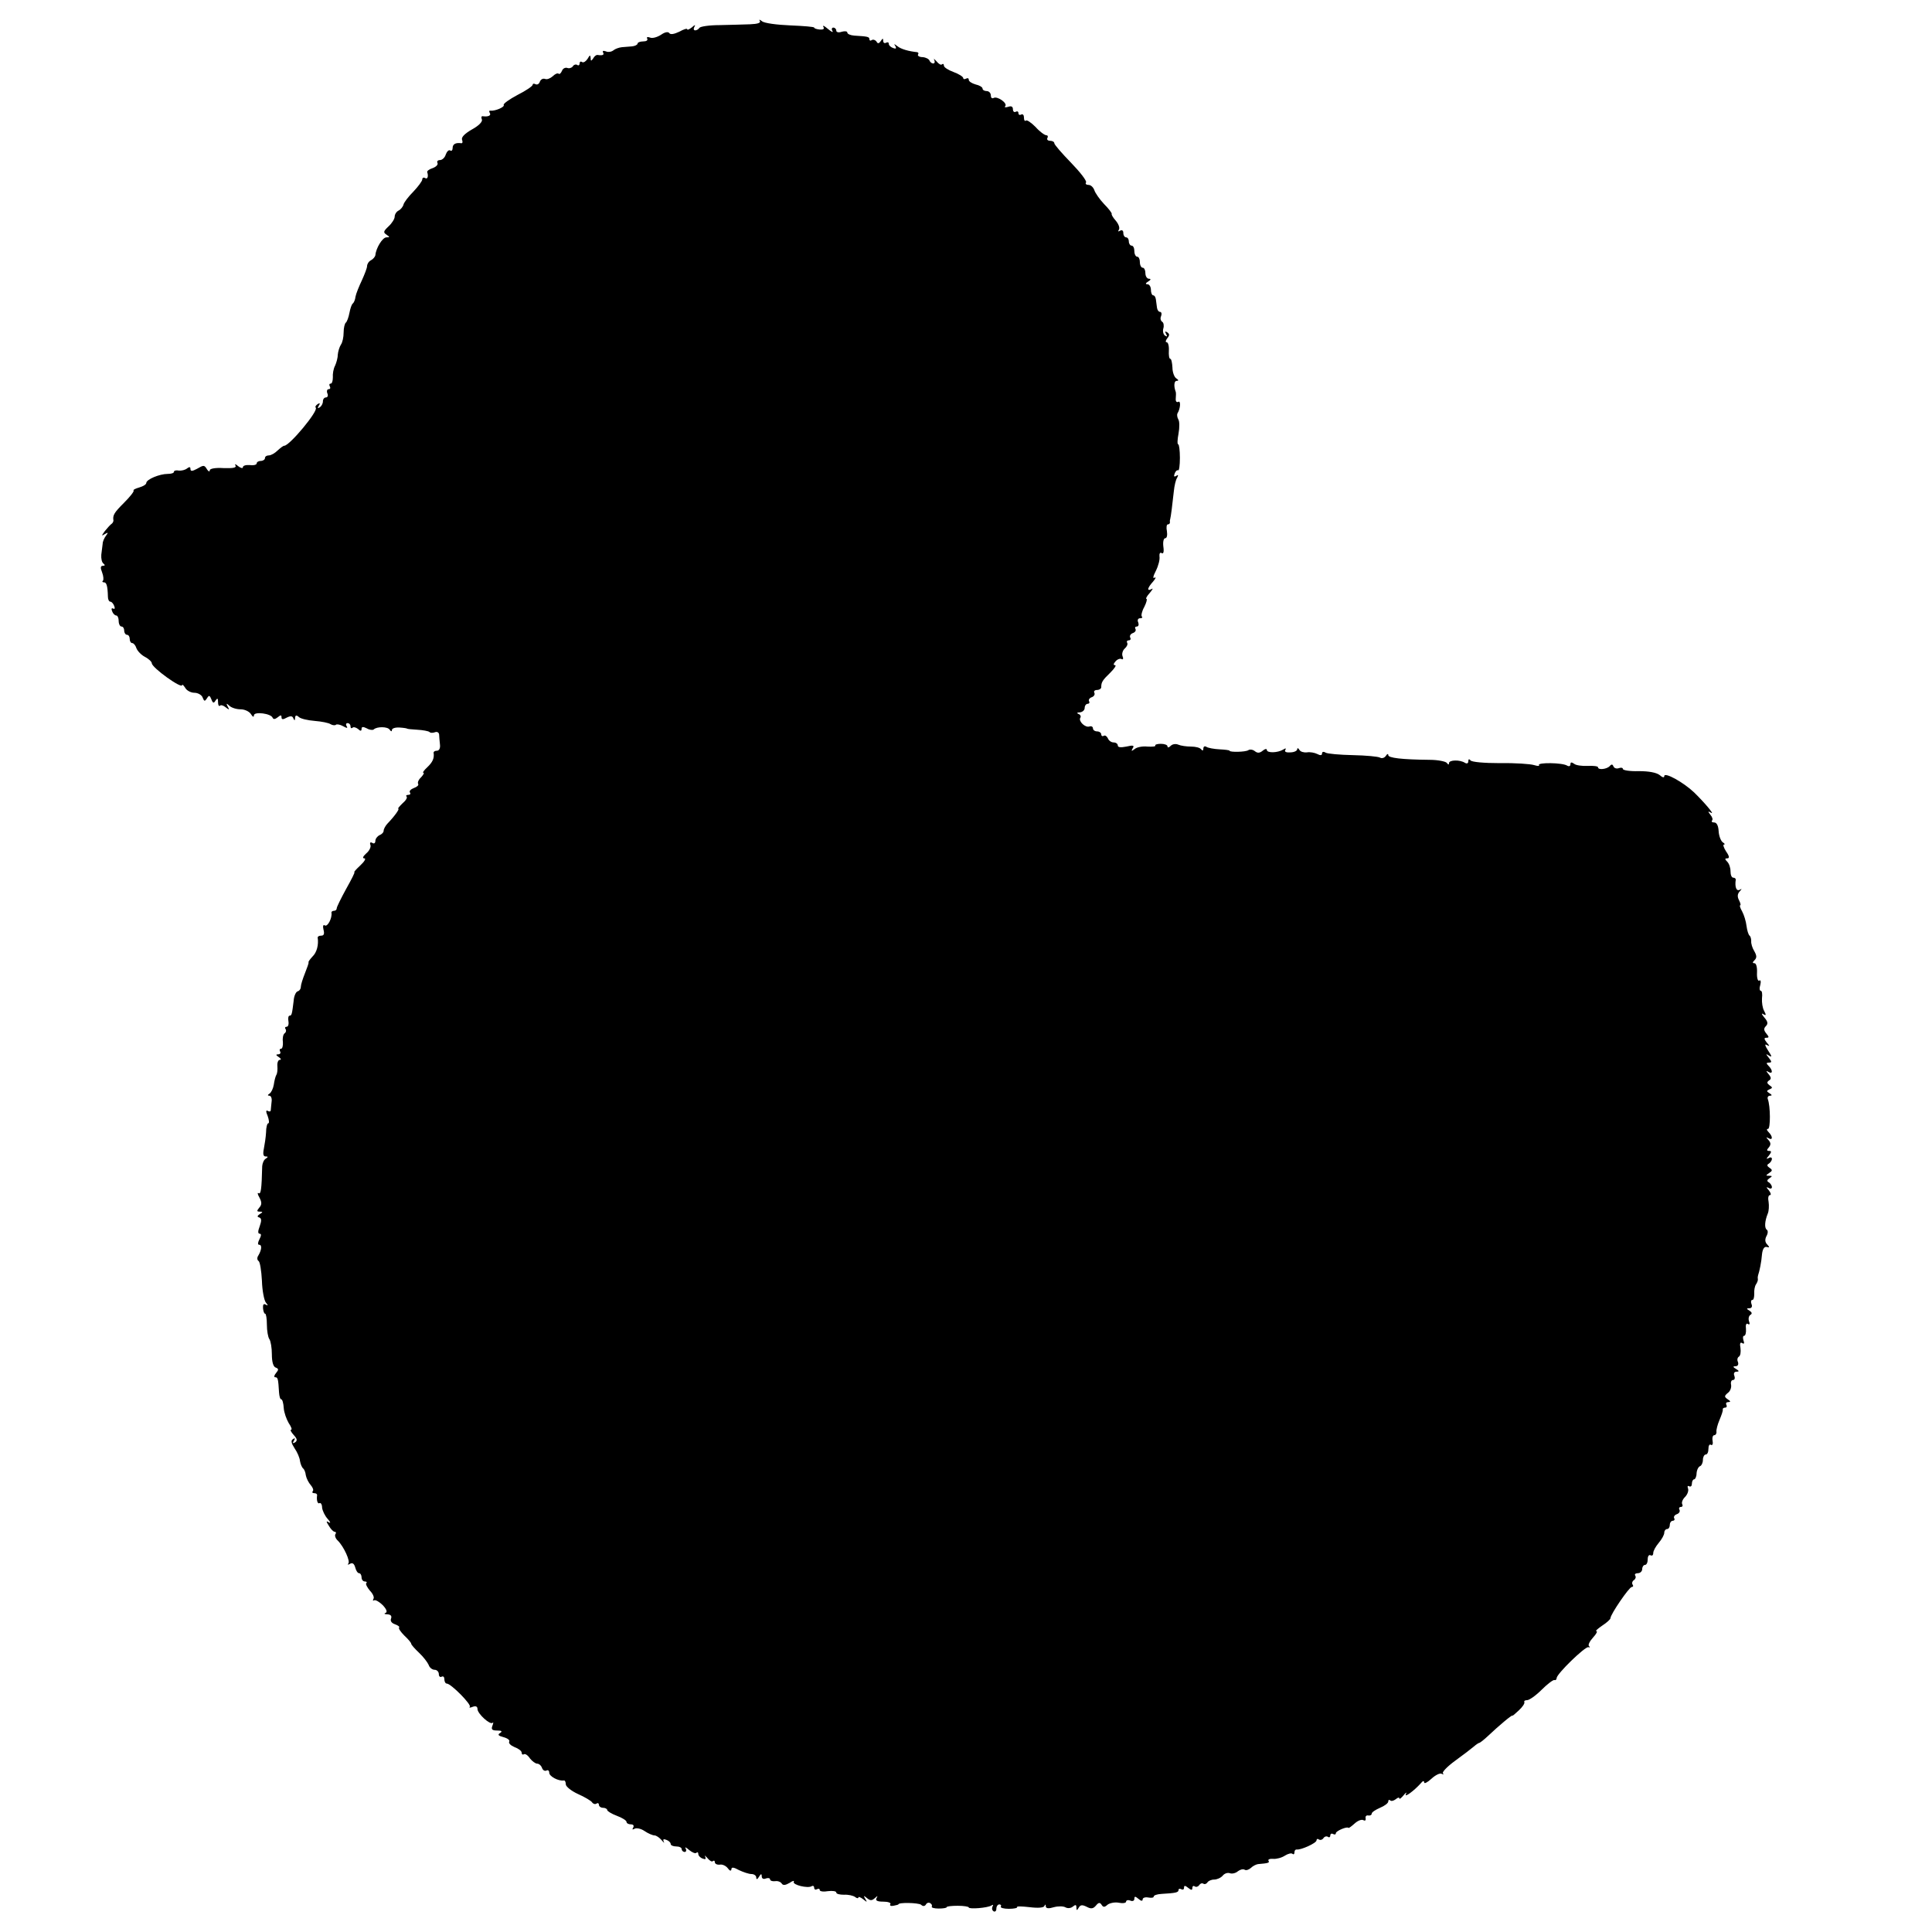
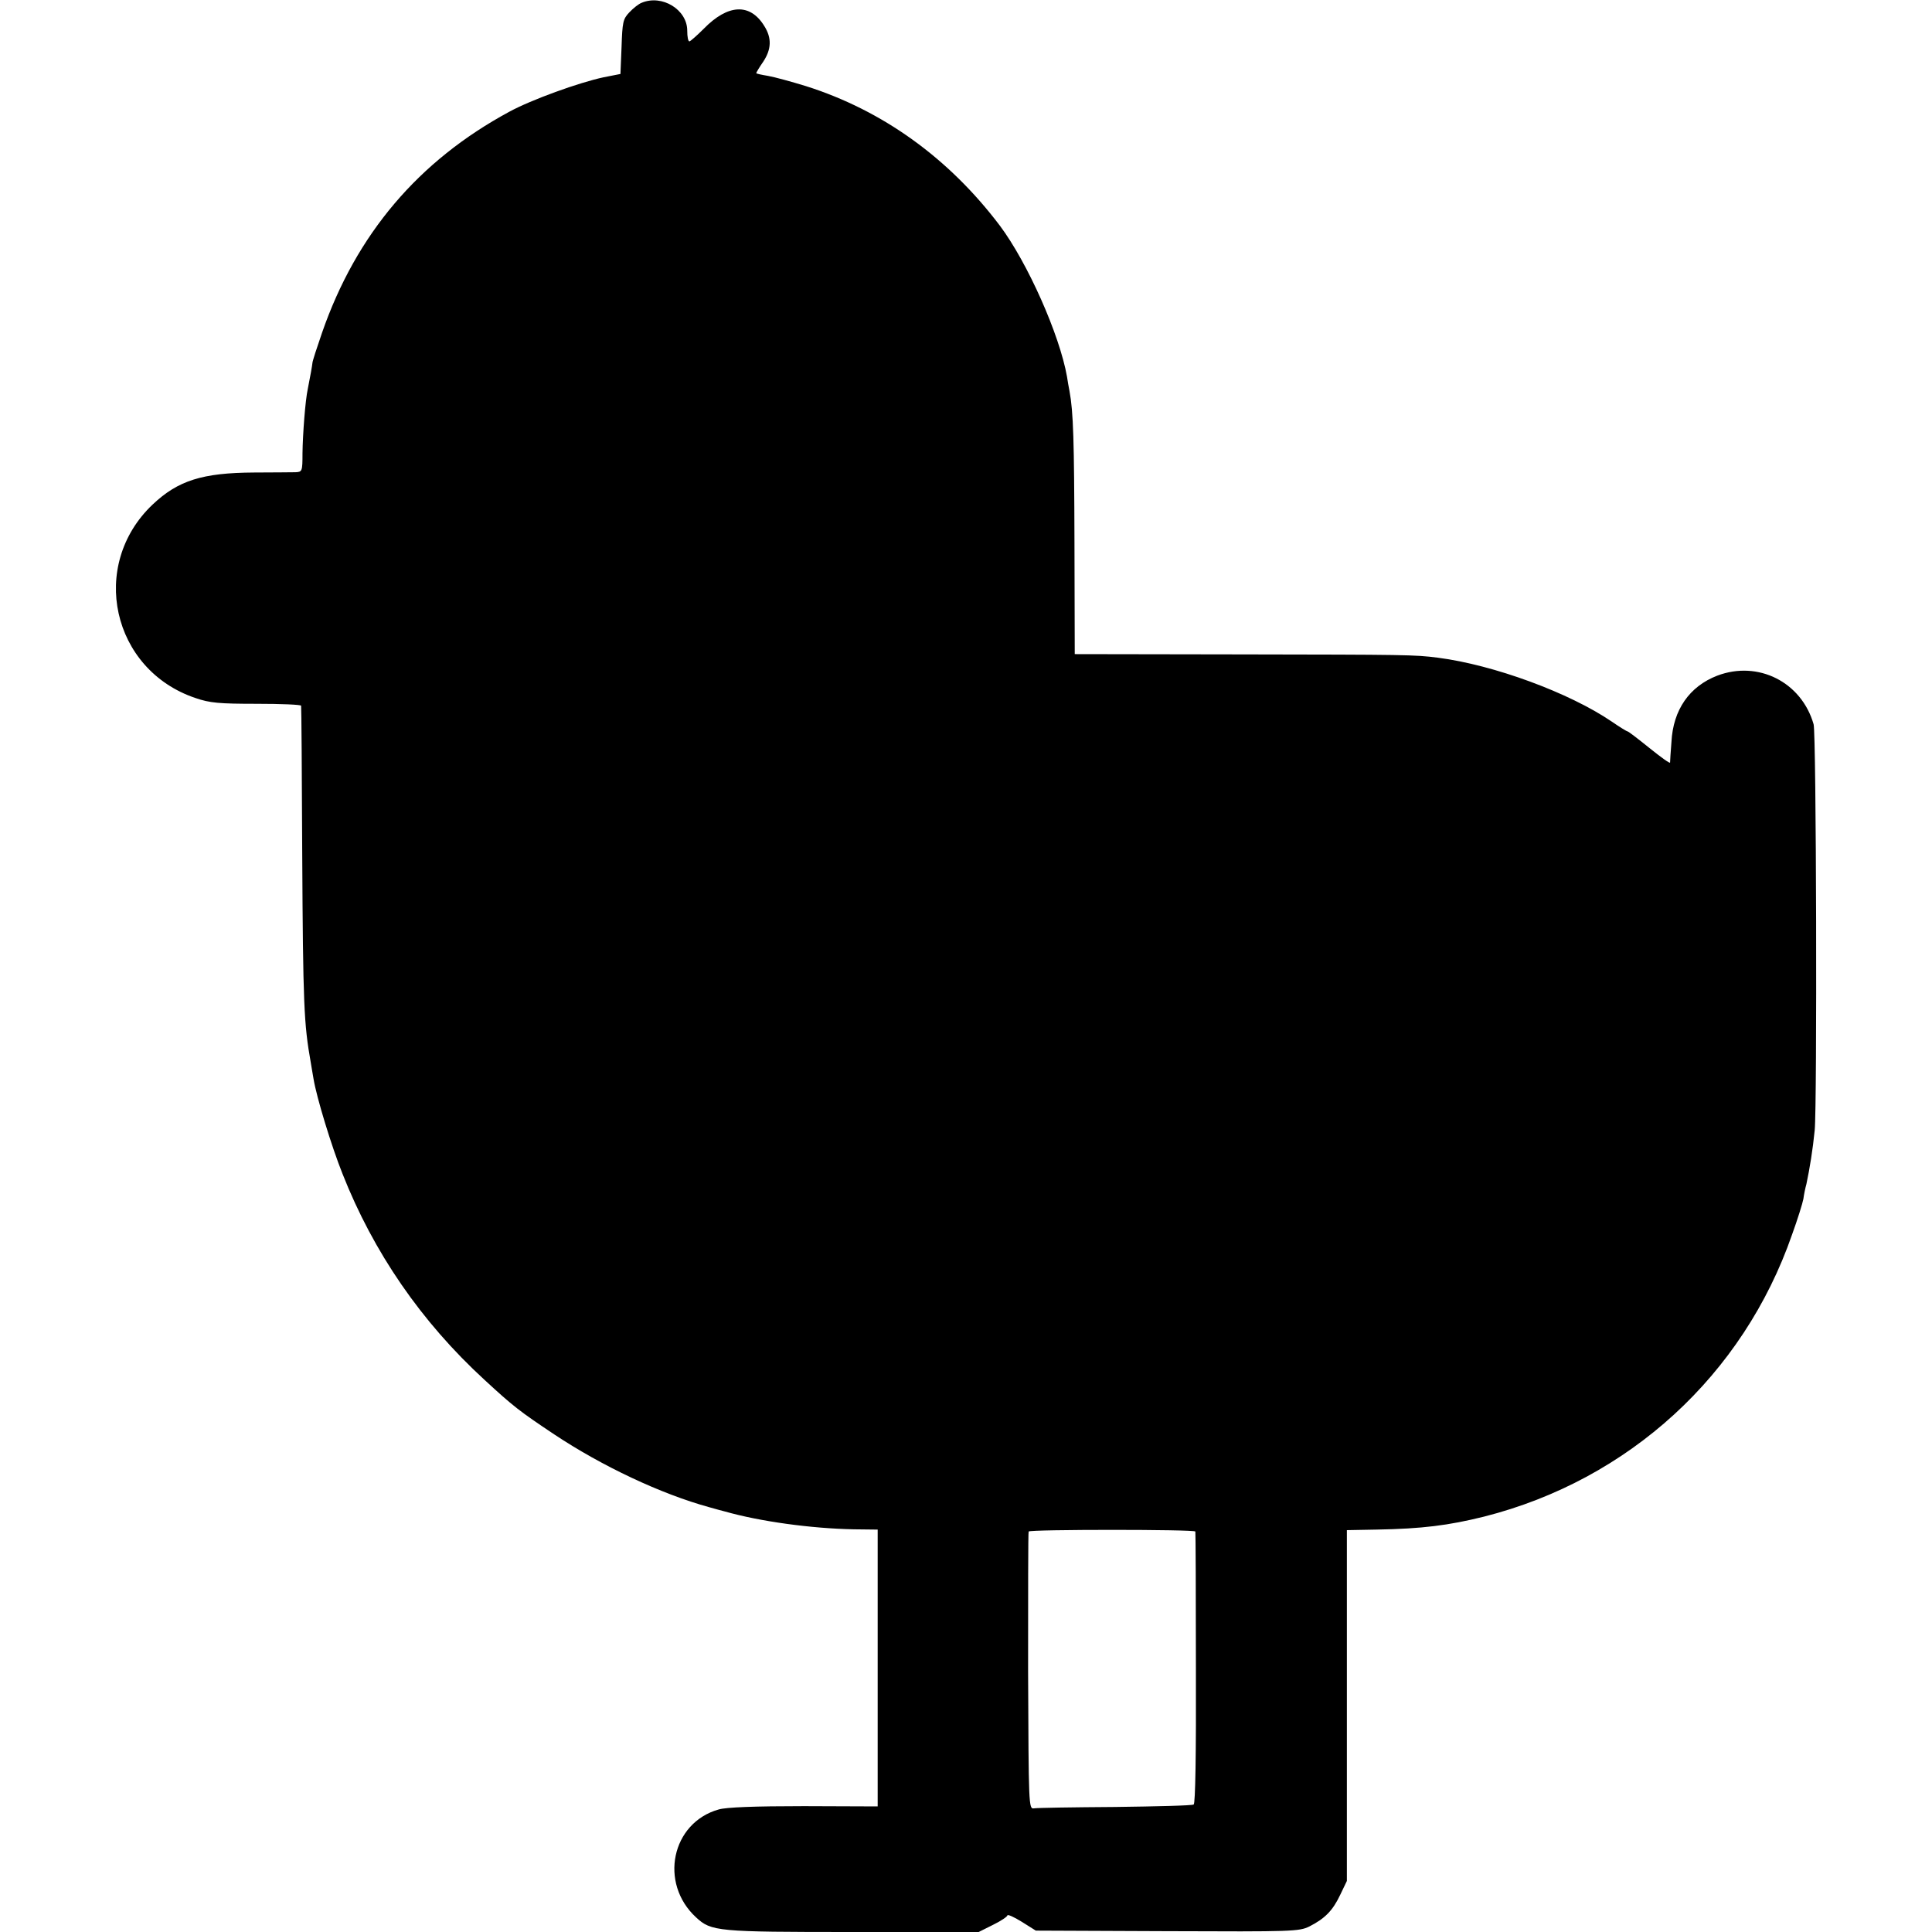
<svg xmlns="http://www.w3.org/2000/svg" version="1.0" width="700pt" height="700pt" viewBox="0 0 700 700" preserveAspectRatio="xMidYMid meet">
  <g transform="translate(0,700) scale(0.1,-0.1)" fill="#000000" stroke="none">
-     <path d="M2753 6924 c4 -7 -8 -11 -36 -12 -23 -1 -72 -2 -110 -3 -37 0 -70 -5 -73 -10 -3 -5 -10 -9 -15 -9 -6 0 -7 6 -3 13 5 8 2 8 -9 -2 -9 -7 -17 -11 -17 -7 0 4 -13 0 -29 -9 -19 -9 -32 -11 -36 -5 -4 6 -16 4 -30 -6 -14 -9 -32 -14 -40 -10 -9 3 -13 2 -10 -4 3 -6 -3 -10 -14 -10 -12 0 -21 -4 -21 -8 0 -4 -9 -9 -20 -10 -11 -1 -28 -2 -37 -3 -10 -1 -24 -6 -30 -11 -7 -6 -20 -8 -28 -4 -9 3 -13 2 -10 -4 5 -9 -1 -12 -21 -9 -4 0 -11 -5 -15 -13 -7 -10 -9 -10 -9 2 -1 12 -3 11 -11 -3 -6 -9 -14 -15 -20 -12 -5 4 -9 1 -9 -5 0 -6 -4 -9 -9 -5 -5 3 -13 0 -16 -6 -4 -5 -13 -8 -20 -5 -7 2 -16 -2 -19 -11 -4 -9 -9 -13 -12 -10 -4 3 -13 -1 -21 -9 -9 -8 -21 -13 -28 -10 -8 3 -16 -2 -19 -10 -3 -9 -10 -12 -16 -9 -5 3 -10 2 -10 -2 0 -5 -25 -22 -55 -37 -30 -16 -52 -32 -50 -36 5 -8 -32 -23 -48 -21 -5 1 -6 -3 -2 -9 5 -9 -7 -14 -27 -11 -4 0 -5 -5 -2 -12 3 -8 -12 -23 -36 -36 -26 -15 -39 -28 -36 -37 3 -8 2 -13 -2 -13 -21 3 -32 -3 -32 -17 0 -8 -4 -13 -9 -9 -5 3 -12 -4 -16 -15 -3 -11 -13 -20 -21 -20 -8 0 -12 -5 -9 -10 3 -6 -4 -14 -17 -19 -13 -4 -22 -11 -20 -15 5 -15 1 -27 -8 -21 -5 3 -10 1 -10 -5 0 -6 -15 -26 -32 -44 -18 -18 -34 -39 -36 -47 -2 -8 -10 -18 -18 -22 -8 -4 -14 -14 -14 -22 0 -8 -10 -24 -22 -35 -19 -18 -20 -22 -8 -30 13 -9 13 -10 0 -10 -14 0 -38 -39 -40 -65 -1 -5 -8 -14 -16 -18 -8 -4 -14 -14 -14 -21 0 -7 -9 -30 -19 -52 -10 -21 -21 -48 -23 -59 -1 -11 -6 -22 -10 -25 -4 -3 -9 -18 -12 -34 -3 -16 -9 -32 -13 -35 -4 -3 -8 -19 -8 -36 0 -16 -4 -36 -10 -44 -5 -8 -10 -24 -11 -35 0 -12 -5 -30 -10 -41 -6 -11 -9 -30 -8 -42 0 -13 -3 -23 -8 -23 -5 0 -6 -4 -3 -10 3 -5 2 -10 -4 -10 -6 0 -8 -7 -5 -15 4 -8 1 -15 -5 -15 -6 0 -11 -6 -11 -14 0 -8 -5 -18 -12 -22 -7 -5 -8 -3 -3 6 6 9 4 11 -4 6 -7 -5 -10 -10 -7 -13 11 -11 -95 -138 -114 -138 -4 0 -14 -8 -24 -17 -10 -10 -24 -18 -32 -18 -8 0 -14 -4 -14 -10 0 -5 -7 -10 -15 -10 -8 0 -15 -4 -15 -9 0 -5 -11 -8 -25 -6 -14 1 -25 -2 -25 -8 0 -5 -8 -3 -17 4 -9 8 -14 9 -10 3 5 -9 -8 -11 -43 -10 -30 2 -50 -2 -50 -8 0 -6 -4 -5 -9 2 -11 18 -12 18 -38 3 -17 -9 -23 -9 -23 0 0 8 -4 8 -12 2 -7 -6 -21 -9 -30 -8 -10 2 -18 0 -18 -5 0 -4 -10 -7 -22 -7 -30 0 -78 -20 -78 -33 0 -5 -11 -12 -25 -16 -14 -4 -24 -9 -21 -11 3 -3 -13 -23 -35 -45 -36 -36 -41 -45 -38 -64 0 -4 -3 -10 -8 -13 -4 -3 -15 -15 -23 -25 -13 -18 -13 -19 0 -11 12 7 13 6 4 -6 -6 -8 -12 -21 -12 -29 -1 -8 -3 -26 -5 -40 -1 -14 2 -28 8 -32 6 -5 6 -8 -2 -8 -9 0 -10 -7 -3 -24 5 -13 6 -27 3 -30 -4 -3 -2 -6 4 -6 9 0 13 -13 14 -52 0 -10 4 -18 9 -18 4 0 11 -7 14 -16 3 -8 2 -12 -4 -9 -6 3 -7 -1 -4 -9 3 -9 10 -16 15 -16 5 0 9 -9 9 -20 0 -11 5 -20 10 -20 6 0 10 -7 10 -15 0 -8 5 -15 10 -15 6 0 10 -7 10 -15 0 -8 4 -15 9 -15 5 0 12 -8 15 -18 4 -11 18 -25 31 -32 14 -7 25 -18 25 -23 0 -16 110 -95 110 -79 0 4 5 -1 11 -10 5 -10 21 -18 33 -18 13 0 27 -8 30 -17 6 -15 8 -15 16 -3 7 12 10 11 16 -4 5 -14 9 -15 15 -4 7 10 9 8 9 -6 0 -11 3 -16 7 -13 3 4 13 1 21 -6 13 -10 14 -9 7 3 -6 12 -5 13 6 3 7 -7 25 -13 41 -13 15 0 31 -8 37 -17 6 -10 11 -13 11 -5 0 15 63 7 68 -9 3 -6 9 -5 18 2 11 9 14 9 14 0 0 -8 5 -9 19 -1 14 7 21 6 24 -3 4 -9 6 -8 6 2 1 10 5 11 14 3 6 -6 32 -12 57 -14 25 -2 51 -7 58 -12 7 -4 16 -5 19 -2 3 3 15 1 26 -5 14 -8 18 -8 13 0 -4 6 -2 11 3 11 6 0 11 -5 11 -12 0 -6 3 -8 7 -5 3 4 12 2 20 -4 9 -9 13 -8 13 0 0 8 5 9 19 2 10 -6 21 -7 25 -4 11 11 51 11 58 -1 5 -7 8 -7 8 -1 0 6 12 10 28 9 15 -1 27 -3 27 -4 0 -1 17 -3 37 -4 21 -1 40 -5 44 -8 3 -4 12 -4 20 -1 8 3 14 -1 15 -8 0 -8 2 -24 3 -36 2 -14 -3 -23 -11 -23 -7 0 -12 -3 -12 -7 3 -20 -3 -34 -23 -53 -12 -11 -18 -20 -14 -20 4 0 0 -7 -8 -16 -9 -8 -14 -19 -11 -24 3 -5 -4 -11 -15 -15 -11 -4 -18 -11 -15 -16 4 -5 1 -9 -6 -9 -7 0 -9 -3 -6 -6 4 -4 -3 -15 -15 -25 -11 -11 -18 -19 -15 -19 6 0 -13 -27 -40 -55 -7 -8 -13 -19 -13 -25 0 -6 -7 -13 -15 -16 -8 -4 -15 -13 -15 -21 0 -8 -5 -11 -11 -7 -7 4 -10 1 -7 -7 3 -8 -4 -22 -15 -31 -12 -11 -15 -18 -7 -18 7 0 1 -11 -14 -25 -15 -14 -25 -25 -22 -25 3 0 -11 -27 -30 -61 -18 -33 -34 -65 -34 -70 0 -5 -4 -9 -10 -9 -5 0 -10 -3 -9 -7 3 -19 -14 -52 -24 -46 -6 4 -8 -2 -5 -15 4 -15 2 -22 -8 -22 -8 0 -13 -3 -13 -7 4 -26 -3 -54 -19 -69 -9 -10 -16 -19 -14 -21 1 -2 -5 -19 -13 -39 -8 -20 -15 -42 -15 -49 0 -8 -5 -15 -12 -17 -6 -2 -13 -17 -14 -34 -6 -49 -7 -54 -15 -54 -4 0 -6 -9 -4 -20 2 -11 -1 -20 -6 -20 -6 0 -8 -4 -4 -9 3 -5 1 -12 -4 -15 -5 -4 -8 -17 -6 -31 1 -14 -2 -25 -7 -25 -5 0 -6 -4 -3 -10 3 -5 0 -10 -7 -10 -9 0 -9 -3 2 -10 8 -5 10 -10 4 -10 -6 0 -10 -10 -9 -22 1 -13 0 -27 -4 -33 -3 -5 -7 -21 -9 -35 -2 -13 -9 -28 -15 -32 -8 -5 -8 -8 -1 -8 6 0 10 -10 8 -22 -1 -13 -3 -27 -3 -31 -1 -5 -5 -5 -11 -2 -7 4 -7 -3 0 -19 5 -14 6 -26 2 -26 -4 0 -8 -15 -8 -33 -1 -17 -5 -44 -8 -59 -4 -19 -2 -28 6 -28 10 0 10 -2 1 -8 -7 -4 -12 -16 -13 -27 -2 -86 -5 -103 -13 -98 -5 3 -4 -4 3 -16 9 -17 9 -26 -1 -37 -9 -11 -9 -14 2 -14 12 0 12 -2 0 -9 -9 -6 -10 -10 -2 -12 9 -3 9 -12 2 -32 -7 -18 -7 -27 0 -27 6 0 6 -7 -1 -20 -6 -12 -7 -20 -1 -20 11 0 9 -19 -3 -39 -5 -7 -5 -16 1 -20 5 -3 10 -35 12 -71 1 -36 8 -71 14 -79 9 -11 9 -13 0 -8 -8 5 -11 0 -10 -13 1 -11 4 -20 8 -20 3 0 6 -18 6 -40 0 -21 4 -45 9 -52 5 -7 9 -32 9 -55 0 -27 5 -45 14 -48 11 -4 11 -8 1 -20 -7 -8 -8 -15 -3 -15 10 0 11 -6 14 -55 1 -14 4 -25 8 -25 4 0 8 -14 9 -31 1 -17 10 -41 18 -55 9 -13 13 -24 9 -24 -5 0 0 -9 9 -19 13 -14 14 -21 5 -27 -8 -5 -10 -3 -4 6 5 9 4 11 -3 6 -9 -5 -7 -14 5 -33 10 -14 19 -35 20 -47 2 -11 7 -23 11 -26 4 -3 9 -14 10 -25 2 -11 10 -27 18 -36 8 -9 11 -19 7 -22 -3 -4 -1 -7 5 -7 7 0 11 -3 11 -7 -3 -19 2 -34 9 -29 4 2 9 -5 9 -16 1 -11 10 -30 20 -41 10 -11 12 -17 5 -13 -11 7 -11 4 0 -13 7 -12 16 -21 21 -21 4 0 6 -4 2 -9 -3 -5 1 -16 9 -23 22 -22 46 -75 38 -83 -4 -5 -1 -5 6 -1 9 5 15 1 19 -13 3 -12 9 -21 14 -21 5 0 9 -7 9 -15 0 -8 5 -15 12 -15 6 0 9 -3 5 -6 -3 -3 3 -15 13 -27 11 -11 17 -25 13 -30 -3 -6 -2 -8 3 -5 5 2 19 -6 31 -18 14 -15 17 -25 10 -28 -7 -2 -4 -5 7 -5 12 -1 16 -6 13 -15 -4 -9 2 -17 14 -21 11 -4 18 -9 15 -12 -3 -3 6 -16 19 -29 14 -13 25 -26 25 -30 0 -3 13 -18 28 -32 16 -15 31 -35 35 -44 3 -10 13 -18 22 -18 8 0 15 -7 15 -16 0 -8 5 -12 10 -9 6 3 10 -1 10 -9 0 -9 4 -16 9 -16 15 0 91 -77 83 -84 -3 -4 1 -4 11 0 11 4 17 1 17 -8 0 -17 46 -59 55 -50 3 4 3 -1 -1 -11 -5 -13 -1 -17 17 -17 17 0 20 -3 11 -9 -10 -6 -7 -10 12 -15 15 -4 24 -11 21 -16 -3 -6 5 -14 19 -20 14 -5 26 -14 26 -20 0 -6 4 -9 8 -6 5 3 15 -4 22 -15 8 -10 20 -19 26 -19 7 0 15 -7 18 -16 3 -8 10 -12 16 -9 5 3 10 0 10 -8 0 -13 33 -31 53 -28 4 1 7 -6 7 -14 0 -8 20 -24 44 -35 25 -11 48 -25 51 -30 4 -6 11 -8 16 -5 5 4 9 1 9 -4 0 -6 7 -11 15 -11 8 0 15 -4 15 -8 0 -4 16 -14 35 -21 19 -7 35 -17 35 -22 0 -5 7 -9 16 -9 9 0 12 -5 8 -12 -4 -7 -3 -8 5 -4 6 4 23 1 36 -8 13 -9 30 -16 36 -16 7 0 18 -8 26 -17 8 -10 12 -12 8 -6 -4 9 -1 11 9 7 9 -3 16 -10 16 -15 0 -5 9 -9 20 -9 11 0 20 -4 20 -10 0 -5 5 -10 11 -10 5 0 7 6 3 13 -4 6 2 4 13 -6 11 -9 23 -14 26 -10 4 3 7 2 7 -4 0 -6 7 -14 16 -17 10 -4 13 -2 9 7 -4 6 0 4 8 -5 8 -10 17 -15 20 -11 4 3 7 1 7 -4 0 -6 8 -10 18 -9 9 2 22 -4 29 -13 7 -10 12 -11 13 -4 0 9 8 8 28 -3 15 -7 35 -14 45 -14 9 0 17 -6 17 -12 0 -9 4 -8 10 2 7 12 10 12 10 1 0 -7 6 -11 15 -7 8 3 15 1 15 -3 0 -5 8 -8 18 -7 9 2 20 -2 24 -8 5 -8 13 -7 29 2 11 8 18 9 15 4 -6 -11 51 -25 65 -16 5 3 9 0 9 -6 0 -6 5 -8 10 -5 6 3 10 2 10 -3 0 -5 14 -7 30 -4 17 2 30 0 30 -5 0 -5 12 -8 28 -8 15 1 33 -3 40 -8 6 -5 12 -6 12 -2 0 4 8 1 17 -6 15 -12 16 -12 8 1 -7 12 -6 13 6 3 12 -10 18 -10 29 0 10 9 11 9 6 0 -5 -9 2 -13 24 -13 17 0 29 -4 26 -9 -4 -5 2 -8 11 -6 10 2 18 4 18 5 0 8 72 6 82 -1 7 -7 14 -6 18 1 3 6 11 8 16 4 5 -3 7 -8 5 -12 -2 -4 9 -7 25 -7 16 0 29 2 29 5 0 3 18 5 40 5 22 0 40 -3 40 -6 0 -7 68 -2 82 7 6 4 8 3 4 -4 -3 -6 -2 -13 4 -17 5 -3 10 1 10 9 0 9 5 16 11 16 5 0 8 -4 5 -8 -2 -4 10 -8 29 -8 19 0 32 3 30 6 -2 4 18 3 45 0 32 -4 51 -2 54 4 3 7 5 7 5 -1 1 -8 10 -9 30 -3 15 4 34 4 42 -1 8 -4 19 -3 26 3 10 8 13 7 13 -3 0 -12 2 -12 9 0 6 10 13 10 29 2 15 -8 23 -7 33 5 9 11 14 12 20 3 6 -10 11 -10 22 0 8 6 27 10 41 7 14 -3 26 -1 26 4 0 5 7 7 15 4 8 -4 15 -1 15 6 0 10 3 10 15 0 9 -8 15 -9 15 -2 0 6 9 9 20 7 11 -2 20 -1 20 3 0 5 12 9 28 10 51 3 62 5 62 14 0 5 5 6 10 3 6 -3 10 -1 10 6 0 8 4 8 15 -1 11 -9 15 -9 15 -1 0 7 4 10 9 6 5 -3 12 -1 16 5 4 6 10 8 15 5 5 -3 11 -1 15 5 3 5 14 10 24 10 10 0 24 6 31 14 6 8 18 12 26 9 8 -3 21 0 29 7 8 6 18 9 24 6 5 -4 15 -1 23 6 7 7 19 13 26 14 37 3 43 5 38 12 -3 5 5 8 17 7 12 -1 31 4 43 12 11 7 24 10 27 6 4 -3 7 -1 7 5 0 7 3 11 8 11 14 -3 72 23 72 33 0 5 4 7 9 3 5 -3 12 -1 16 5 4 6 11 8 16 5 5 -4 9 -1 9 5 0 6 5 8 10 5 6 -3 10 -2 10 3 0 8 42 26 46 19 1 -1 11 6 22 16 12 11 26 16 32 12 6 -3 9 -1 8 7 -2 7 3 12 10 10 6 -1 12 2 12 7 0 5 14 14 30 21 17 7 30 17 30 23 0 6 3 7 7 4 3 -4 12 -2 20 4 7 6 13 8 13 3 0 -4 7 1 16 12 8 10 12 12 8 4 -8 -16 30 12 54 39 7 9 12 10 12 3 0 -6 12 0 26 13 15 14 32 22 38 18 6 -3 8 -3 4 2 -4 4 16 25 45 46 29 21 59 44 67 51 8 7 17 13 19 13 3 0 17 11 32 25 39 37 89 79 89 74 0 -2 10 7 23 19 13 12 22 25 20 30 -2 4 2 7 10 7 8 0 32 17 53 38 20 20 41 36 46 35 4 -2 8 2 8 7 0 15 103 115 115 112 6 -2 7 0 2 4 -4 4 3 18 15 31 12 13 17 23 12 23 -5 0 5 9 21 20 17 11 30 23 30 27 0 14 68 113 77 113 5 0 7 4 3 9 -3 5 -1 12 5 16 6 4 8 11 5 16 -4 5 1 9 9 9 9 0 16 7 16 15 0 8 5 15 10 15 6 0 10 9 10 21 0 11 5 17 10 14 6 -3 10 0 10 8 0 8 9 24 20 37 11 13 20 29 20 37 0 7 5 13 10 13 6 0 10 7 10 15 0 8 5 15 11 15 5 0 8 4 5 9 -3 5 1 12 10 15 8 3 12 10 9 16 -3 5 -1 10 5 10 6 0 8 5 5 10 -3 6 1 17 10 26 9 9 14 23 11 31 -3 8 -1 11 4 8 6 -3 10 1 10 9 0 9 4 16 8 16 4 0 9 10 9 22 1 13 7 24 13 26 5 2 10 12 10 23 0 10 5 19 10 19 6 0 10 9 10 21 0 11 4 18 9 14 6 -3 8 4 6 15 -2 11 1 20 6 20 5 0 9 6 8 13 -1 6 4 26 11 42 7 17 13 33 12 38 -1 4 3 7 9 7 5 0 7 5 4 10 -3 6 0 10 7 10 9 0 9 3 -2 10 -13 9 -13 12 0 23 9 6 14 20 12 30 -2 9 1 17 7 17 6 0 8 7 5 15 -4 9 0 15 7 15 11 0 11 3 -1 10 -12 7 -12 10 -1 10 7 0 11 6 8 15 -4 8 -2 17 4 20 5 4 7 17 5 31 -3 16 -1 22 6 18 7 -5 9 -1 5 9 -3 10 -2 17 2 17 5 0 8 11 7 25 -2 15 1 22 7 18 6 -4 8 0 4 10 -3 9 -1 19 5 23 7 4 6 9 -3 15 -12 7 -12 9 0 9 7 0 11 6 7 15 -3 8 -2 15 3 15 5 0 7 10 7 23 -1 12 2 27 6 33 5 7 8 16 7 20 -1 5 0 11 1 14 5 14 12 48 14 75 2 19 8 29 17 27 11 -3 11 -1 2 9 -8 8 -9 18 -3 30 6 10 6 20 2 23 -10 6 -8 32 3 59 4 9 5 29 3 42 -3 14 -1 25 5 25 5 0 3 8 -4 17 -10 11 -10 14 -1 9 6 -4 12 -3 12 3 0 5 -5 13 -11 17 -8 4 -7 9 2 15 11 7 11 9 -1 9 -13 0 -13 1 0 10 12 8 13 11 1 19 -9 6 -10 11 -2 15 6 4 11 12 11 17 0 6 -6 7 -12 3 -9 -5 -9 -2 1 9 10 13 10 17 1 17 -9 0 -10 3 -1 13 8 10 7 17 -2 27 -9 10 -9 11 1 6 15 -9 16 6 0 22 -7 7 -8 12 -2 12 9 0 9 82 -1 108 -2 6 1 12 8 12 8 0 8 3 -2 9 -11 7 -11 9 0 14 12 5 12 7 0 15 -9 7 -10 11 -2 17 9 5 9 11 -1 23 -10 12 -10 14 0 8 15 -9 16 6 0 22 -9 9 -9 12 1 12 11 0 11 3 0 17 -12 15 -12 16 1 8 11 -7 10 -2 -4 19 -11 17 -13 25 -5 20 12 -6 12 -5 0 9 -10 13 -10 17 -1 17 10 0 10 3 0 15 -10 12 -10 19 -2 27 9 9 7 17 -6 32 -9 11 -11 16 -4 12 11 -7 12 -4 4 11 -6 10 -9 31 -8 46 2 15 0 27 -4 27 -5 0 -6 10 -2 22 3 12 1 19 -4 15 -5 -3 -9 10 -8 29 1 19 -3 34 -9 34 -8 0 -8 3 0 11 9 9 8 17 -1 33 -7 11 -12 28 -11 36 0 8 -2 17 -6 20 -4 3 -9 19 -11 35 -2 17 -9 40 -16 53 -7 12 -10 22 -7 22 3 0 1 8 -4 18 -7 13 -6 23 2 32 9 10 9 11 0 6 -12 -6 -18 11 -14 37 0 4 -4 7 -9 7 -6 0 -10 10 -10 23 0 13 -5 28 -12 35 -9 9 -9 12 0 12 9 0 8 8 -4 25 -9 14 -12 25 -8 25 5 0 3 4 -4 8 -7 5 -14 23 -15 40 -1 20 -7 32 -16 32 -8 0 -11 3 -8 7 4 3 1 13 -6 21 -10 13 -9 14 3 7 14 -8 -25 38 -62 74 -39 37 -108 75 -108 59 0 -7 -7 -5 -17 4 -12 9 -39 14 -75 14 -32 -1 -58 3 -58 8 0 4 -6 6 -14 3 -8 -3 -17 -1 -20 6 -3 8 -7 9 -13 2 -10 -12 -43 -16 -43 -5 0 4 -17 6 -37 5 -21 -1 -44 2 -50 8 -9 6 -13 6 -13 -2 0 -7 -5 -9 -12 -5 -17 11 -108 12 -102 2 3 -4 -5 -4 -18 0 -13 4 -68 8 -123 7 -58 0 -103 4 -107 10 -5 6 -8 5 -8 -3 0 -8 -5 -10 -12 -6 -18 12 -58 11 -58 -1 0 -7 -3 -6 -8 1 -4 5 -32 11 -62 11 -102 1 -150 7 -150 17 0 6 -4 5 -9 -3 -5 -7 -14 -10 -21 -6 -7 4 -51 8 -98 9 -48 1 -93 5 -99 9 -8 5 -13 3 -13 -3 0 -7 -6 -8 -17 -2 -10 5 -27 8 -38 6 -11 -1 -23 2 -27 9 -4 7 -8 8 -8 2 0 -5 -11 -11 -25 -11 -15 -1 -22 2 -18 9 4 6 1 7 -8 1 -20 -12 -59 -13 -59 -1 0 5 -7 4 -15 -3 -11 -9 -19 -9 -28 -2 -7 6 -18 8 -24 4 -10 -7 -68 -8 -68 -2 0 2 -16 4 -36 5 -20 1 -42 5 -48 9 -6 4 -11 1 -11 -6 0 -8 -3 -9 -8 -3 -4 6 -20 10 -37 10 -16 0 -37 3 -46 7 -9 4 -21 2 -27 -4 -7 -7 -12 -8 -12 -2 0 5 -11 9 -24 9 -13 0 -22 -3 -20 -6 2 -4 -11 -5 -29 -4 -17 2 -38 -2 -46 -9 -12 -9 -13 -8 -7 3 7 10 2 12 -23 6 -20 -4 -31 -3 -31 4 0 6 -7 11 -15 11 -9 0 -18 7 -21 15 -4 8 -10 12 -15 9 -5 -3 -9 0 -9 5 0 6 -7 11 -15 11 -8 0 -15 5 -15 11 0 6 -6 9 -12 7 -16 -6 -41 19 -34 31 4 5 0 12 -6 14 -8 3 -6 6 5 6 9 1 17 8 17 16 0 8 5 15 11 15 5 0 8 4 5 9 -3 5 1 12 10 15 8 3 12 10 9 16 -3 5 1 10 9 10 9 0 16 5 16 10 0 18 4 25 33 53 15 15 23 27 17 27 -7 0 -6 5 2 14 7 8 17 11 22 8 5 -3 7 2 3 11 -3 8 1 21 8 27 8 7 12 16 9 21 -3 5 0 9 6 9 6 0 8 5 5 10 -3 6 1 13 9 16 9 3 13 10 10 15 -3 5 -1 9 5 9 6 0 8 7 5 15 -4 8 -1 15 7 15 7 0 10 3 6 6 -3 4 0 19 9 35 8 16 11 29 8 29 -4 0 1 10 12 22 10 12 13 18 7 14 -19 -10 -16 4 5 27 9 11 12 17 5 14 -7 -5 -5 6 5 25 9 18 15 41 13 52 -1 10 2 16 8 12 6 -4 9 4 6 24 -2 17 1 30 7 30 6 0 8 11 6 25 -3 14 -1 25 3 25 5 0 8 3 8 8 -1 4 0 9 1 12 2 6 8 53 13 100 2 20 7 42 12 49 5 10 4 12 -3 7 -8 -5 -10 -2 -6 8 3 9 9 14 13 12 3 -2 6 18 6 45 0 27 -3 49 -6 49 -4 0 -3 18 1 39 4 22 4 45 -1 52 -4 7 -5 17 -3 21 11 17 13 48 3 42 -6 -3 -10 2 -9 12 1 11 1 21 0 24 -8 21 -6 40 3 40 8 0 8 3 -1 9 -7 4 -14 22 -14 39 -1 18 -4 32 -8 32 -4 0 -6 14 -5 30 1 17 -3 30 -8 30 -5 0 -4 6 2 14 9 11 9 16 0 22 -8 5 -9 3 -4 -6 5 -9 4 -11 -4 -6 -6 4 -9 16 -6 26 3 10 1 21 -4 24 -6 4 -8 13 -4 21 3 8 1 15 -4 15 -5 0 -10 7 -11 15 -1 8 -3 22 -4 30 -1 8 -5 15 -10 15 -4 0 -8 9 -8 20 0 11 -6 20 -12 20 -9 0 -8 4 2 10 10 6 11 10 3 10 -7 0 -13 9 -13 20 0 11 -4 20 -10 20 -5 0 -10 9 -10 20 0 11 -4 20 -10 20 -5 0 -10 9 -10 20 0 11 -4 20 -10 20 -5 0 -10 7 -10 15 0 8 -4 15 -10 15 -5 0 -10 7 -10 16 0 9 -5 12 -12 8 -7 -4 -8 -3 -4 4 4 6 -1 20 -11 32 -10 11 -17 23 -15 25 1 3 -11 19 -28 36 -16 17 -32 40 -35 50 -4 11 -13 19 -21 19 -8 0 -13 4 -9 9 3 6 -22 38 -55 72 -33 34 -60 65 -60 70 0 5 -7 9 -16 9 -8 0 -12 5 -9 10 3 6 1 10 -4 10 -6 0 -24 13 -39 30 -16 16 -32 27 -35 23 -4 -3 -7 1 -7 11 0 9 -4 14 -10 11 -5 -3 -10 -1 -10 5 0 6 -4 8 -10 5 -5 -3 -10 1 -10 9 0 10 -6 13 -17 9 -10 -3 -15 -2 -11 2 10 11 -29 38 -42 30 -6 -3 -10 1 -10 9 0 9 -7 16 -15 16 -8 0 -15 4 -15 9 0 5 -11 12 -25 15 -14 4 -25 11 -25 17 0 6 -4 7 -10 4 -5 -3 -10 -2 -10 2 0 5 -16 15 -35 22 -19 7 -35 17 -35 23 0 6 -3 8 -7 5 -3 -4 -12 1 -20 11 -8 9 -12 11 -8 5 3 -7 2 -13 -4 -13 -5 0 -11 5 -13 10 -2 6 -13 12 -25 13 -12 0 -19 5 -17 9 3 4 2 8 -3 9 -30 3 -59 11 -72 22 -12 9 -13 9 -7 0 5 -9 2 -11 -8 -7 -9 3 -16 10 -16 16 0 5 -4 6 -10 3 -5 -3 -10 0 -10 7 0 10 -2 10 -9 -1 -6 -9 -11 -10 -15 -2 -4 6 -12 9 -17 6 -5 -4 -9 -2 -9 3 0 9 -7 10 -55 13 -14 1 -25 6 -25 11 0 5 -9 6 -20 3 -11 -4 -20 -2 -20 4 0 6 -5 11 -11 11 -5 0 -7 -6 -3 -12 4 -7 -3 -4 -16 7 -13 11 -20 15 -17 8 5 -8 0 -11 -13 -10 -11 1 -20 4 -20 7 0 3 -39 6 -87 8 -48 2 -94 8 -102 15 -9 7 -12 7 -8 1z" />
+     <path d="M2325 6990 c-11 -4 -31 -20 -45 -35 -23 -24 -25 -36 -28 -125 l-4 -98 -61 -12 c-89 -19 -261 -81 -342 -125 -329 -178 -554 -443 -678 -800 -19 -55 -35 -104 -35 -110 -1 -10 -7 -45 -17 -95 -9 -42 -18 -162 -19 -232 0 -66 -1 -68 -26 -69 -14 0 -81 -1 -149 -1 -188 -1 -276 -29 -368 -116 -232 -220 -148 -599 155 -701 52 -18 86 -21 222 -21 88 0 161 -3 161 -7 1 -5 3 -244 4 -533 3 -552 6 -619 31 -760 2 -14 7 -40 10 -59 11 -67 65 -244 105 -344 112 -284 285 -536 515 -747 103 -95 126 -113 252 -197 173 -115 387 -216 562 -264 25 -7 50 -14 55 -15 130 -37 315 -62 468 -65 l87 -1 0 -501 0 -502 -267 1 c-179 0 -282 -4 -309 -12 -171 -48 -217 -267 -82 -391 55 -51 76 -53 567 -53 l457 0 52 26 c29 14 52 30 52 34 0 5 23 -5 52 -23 l51 -32 476 -2 c455 -2 478 -1 515 17 57 29 85 58 112 115 l24 50 0 636 0 635 108 2 c165 3 260 15 389 47 524 133 939 512 1116 1022 20 55 38 113 41 129 2 16 7 40 11 54 12 57 23 124 30 195 9 91 6 1439 -4 1471 -44 153 -201 232 -349 176 -101 -39 -160 -124 -166 -240 -3 -37 -5 -70 -5 -75 -1 -4 -34 20 -75 53 -41 33 -76 60 -79 60 -3 0 -29 16 -58 36 -153 104 -427 205 -629 231 -85 11 -117 11 -715 12 l-601 1 -1 403 c-1 370 -4 475 -18 550 -3 15 -7 38 -9 52 -27 153 -143 413 -243 547 -185 245 -425 418 -703 506 -52 16 -114 33 -137 37 -24 4 -43 8 -43 10 0 2 11 21 25 41 30 45 32 86 4 130 -51 83 -131 80 -219 -10 -25 -25 -48 -45 -52 -46 -5 0 -8 17 -8 39 0 76 -91 132 -165 101z m2006 -5539 c1 -3 2 -226 2 -494 1 -317 -2 -491 -8 -495 -5 -4 -134 -7 -285 -9 -151 -1 -284 -3 -294 -5 -19 -3 -19 10 -21 497 0 275 0 503 2 506 3 8 603 8 604 0z" />
  </g>
</svg>
